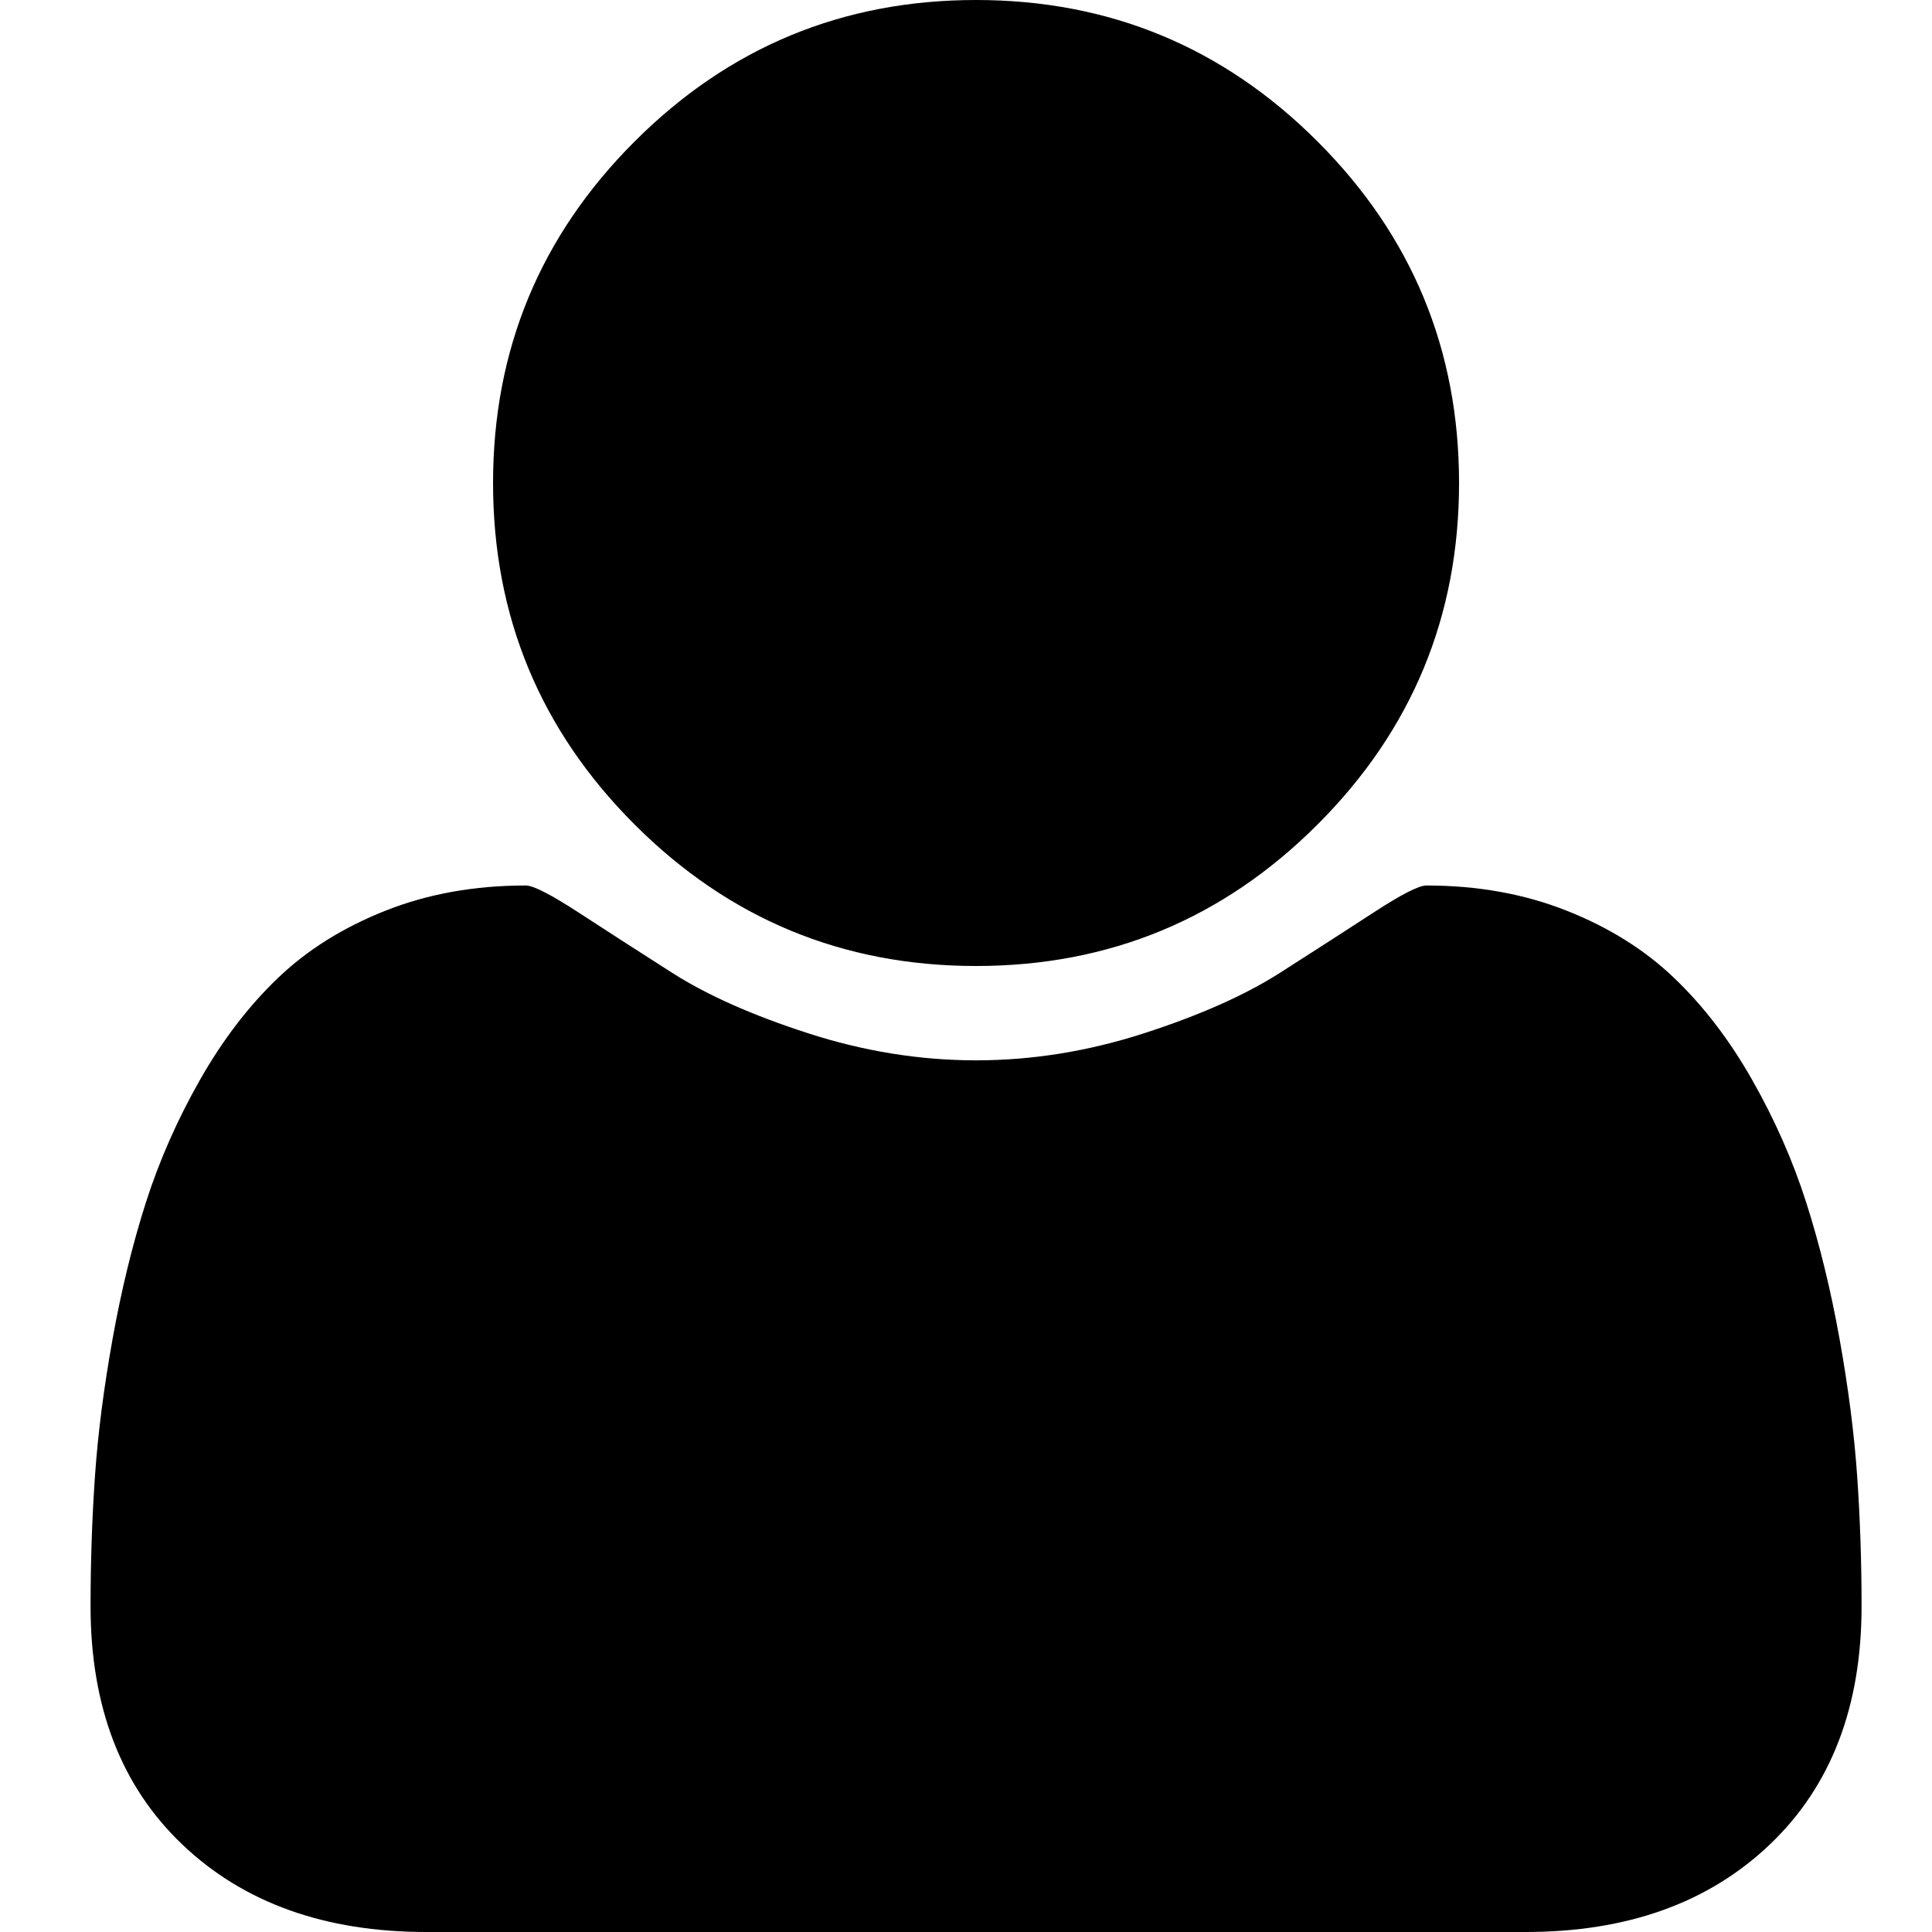
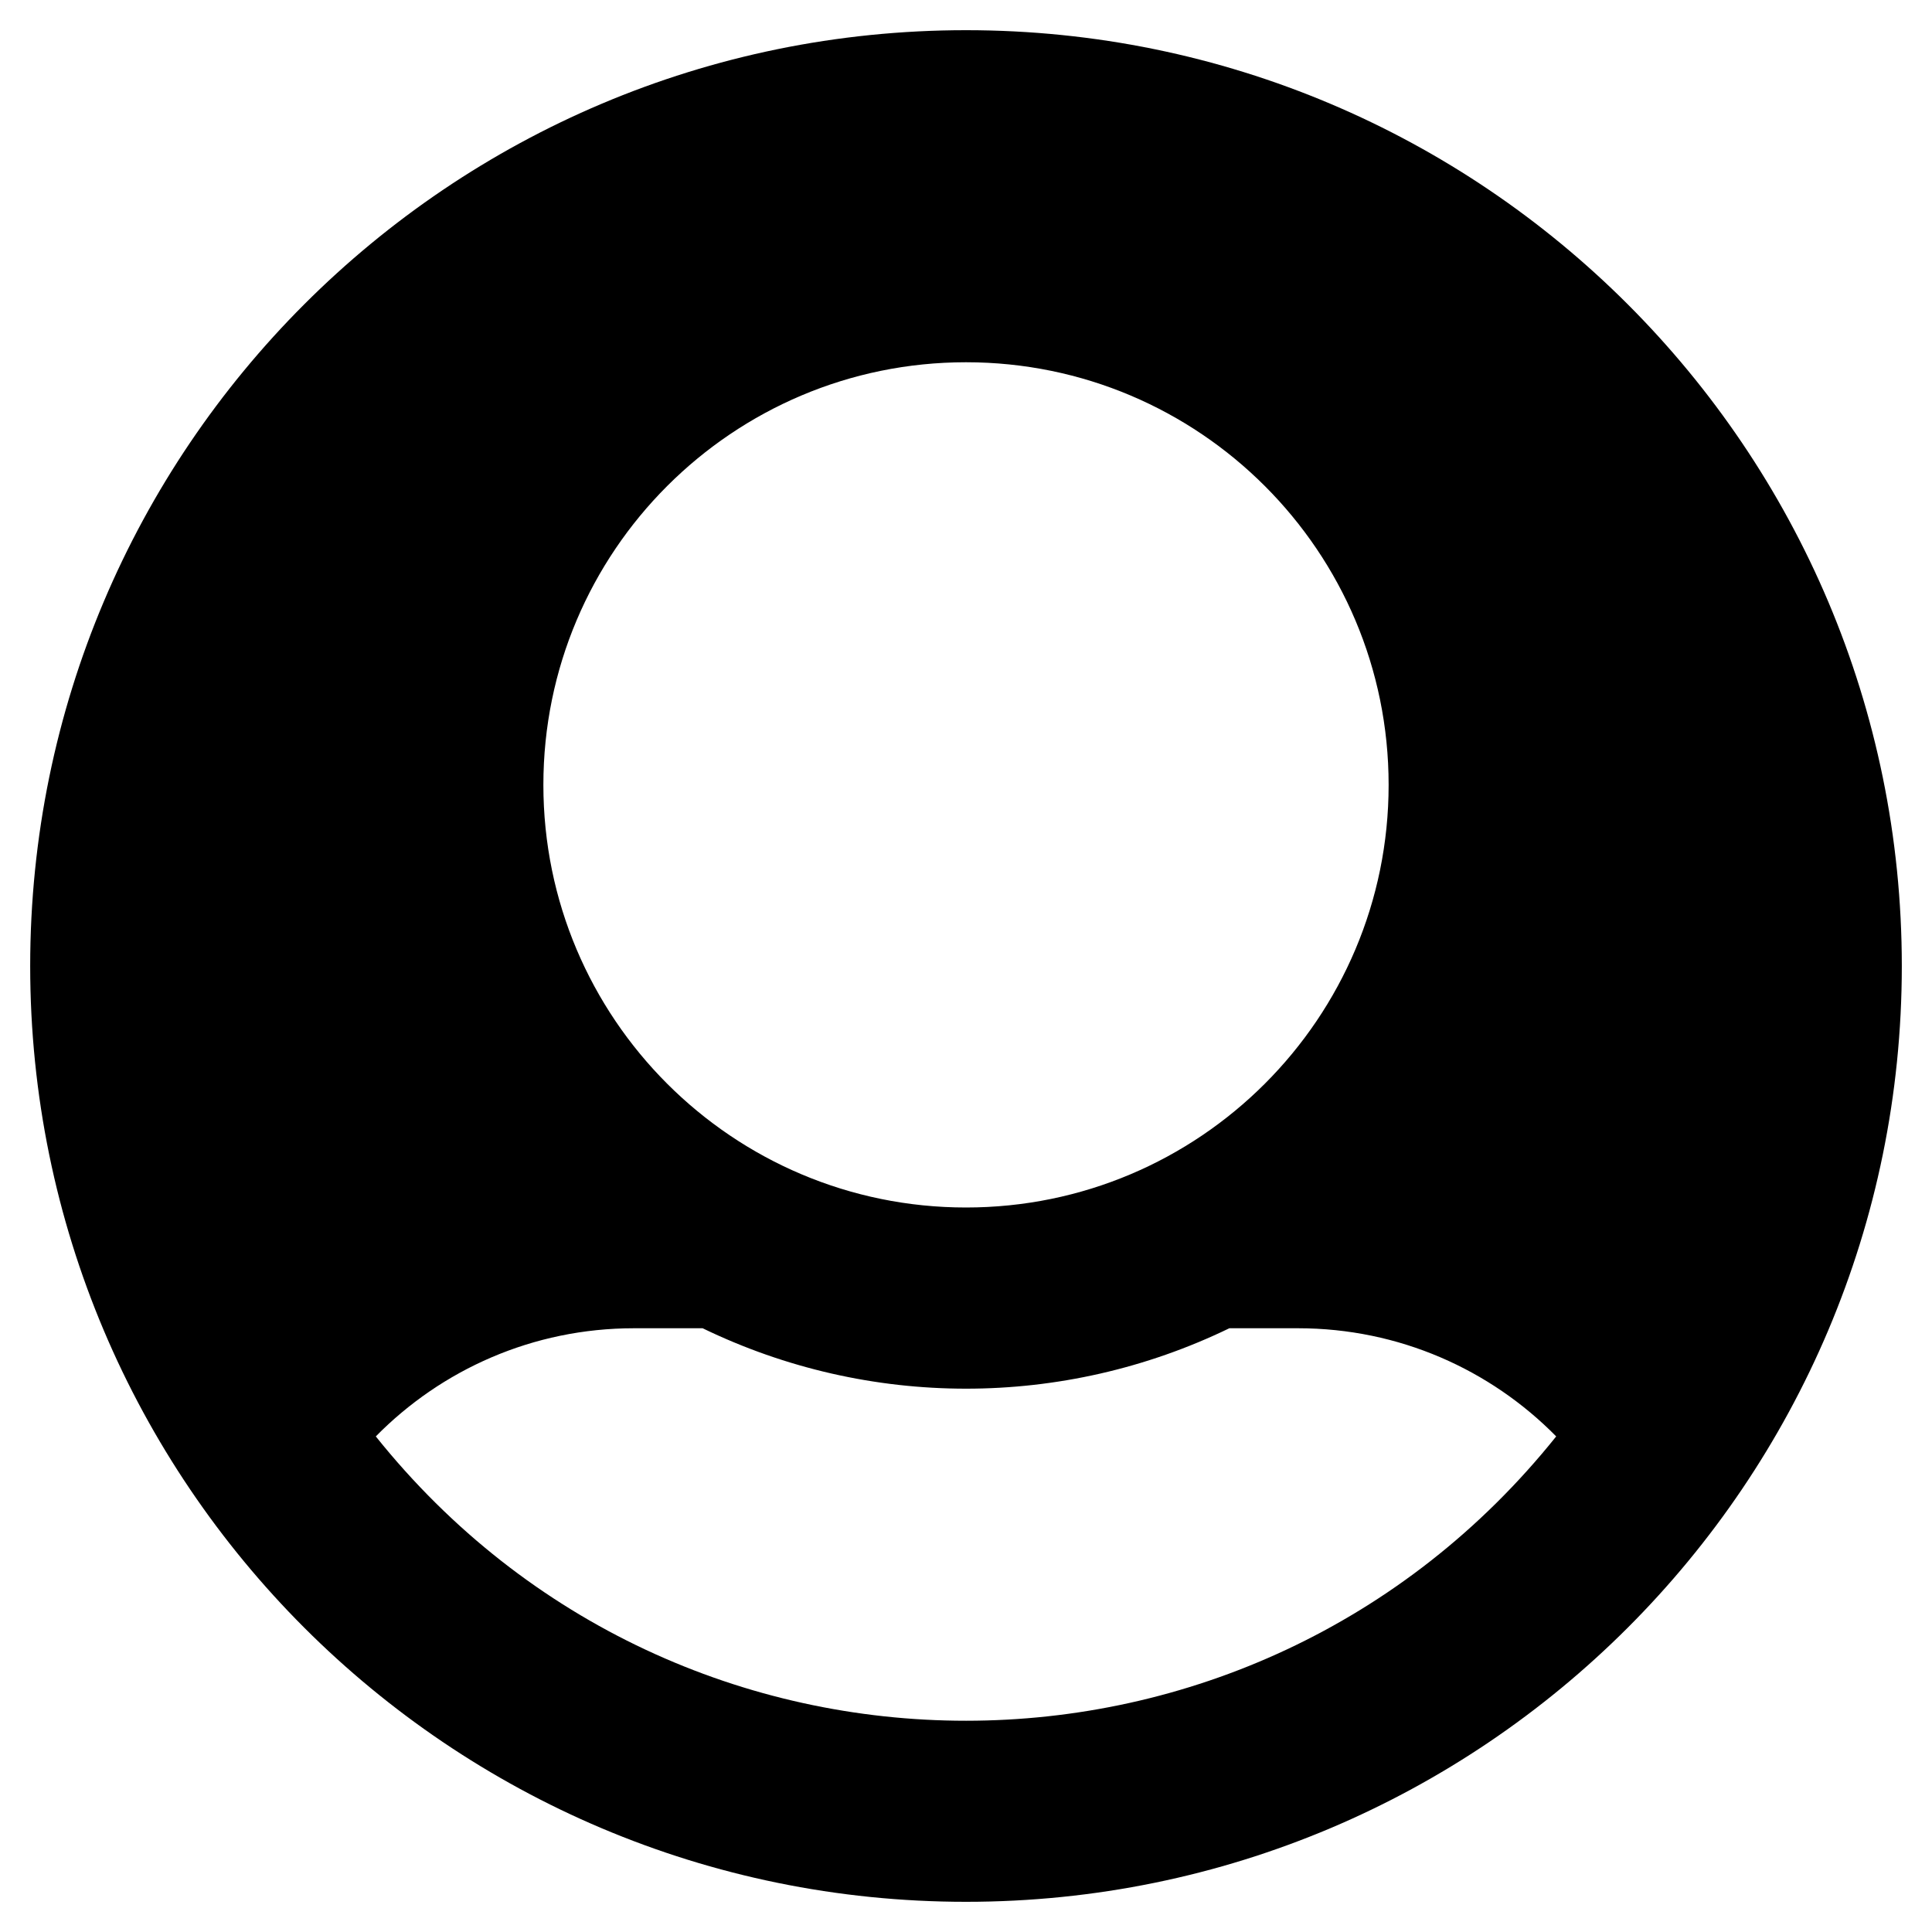
- <svg xmlns="http://www.w3.org/2000/svg" class="icon-person" viewBox="0 0 64 64" version="1.1">
-   <g stroke="none" stroke-width="1" fill="#000000" fill-rule="evenodd">
-     <path d="M61.667,10.792 C61.667,7.458 60.653,4.826 58.625,2.896 C56.597,0.965 53.903,0 50.542,0 L14.125,0 C10.764,0 8.069,0.965 6.042,2.896 C4.014,4.826 3,7.458 3,10.792 C3,12.264 3.049,13.701 3.146,15.104 C3.243,16.507 3.438,18.021 3.729,19.646 C4.021,21.271 4.389,22.778 4.833,24.167 C5.278,25.556 5.875,26.91 6.625,28.229 C7.375,29.549 8.236,30.674 9.208,31.604 C10.181,32.535 11.368,33.278 12.771,33.833 C14.174,34.389 15.722,34.667 17.417,34.667 C17.667,34.667 18.25,34.368 19.167,33.771 C20.083,33.174 21.118,32.507 22.271,31.771 C23.424,31.035 24.924,30.368 26.771,29.771 C28.618,29.174 30.472,28.875 32.333,28.875 C34.194,28.875 36.049,29.174 37.896,29.771 C39.743,30.368 41.243,31.035 42.396,31.771 C43.549,32.507 44.583,33.174 45.5,33.771 C46.417,34.368 47,34.667 47.25,34.667 C48.944,34.667 50.493,34.389 51.896,33.833 C53.299,33.278 54.486,32.535 55.458,31.604 C56.431,30.674 57.292,29.549 58.042,28.229 C58.792,26.91 59.389,25.556 59.833,24.167 C60.278,22.778 60.646,21.271 60.938,19.646 C61.229,18.021 61.424,16.507 61.521,15.104 C61.618,13.701 61.667,12.264 61.667,10.792 L61.667,10.792 Z M48.333,48 C48.333,43.583 46.771,39.812 43.646,36.688 C40.521,33.562 36.75,32 32.333,32 C27.917,32 24.146,33.562 21.021,36.688 C17.896,39.812 16.333,43.583 16.333,48 C16.333,52.417 17.896,56.188 21.021,59.312 C24.146,62.438 27.917,64 32.333,64 C36.75,64 40.521,62.438 43.646,59.312 C46.771,56.188 48.333,52.417 48.333,48 L48.333,48 Z" transform="translate(32.33333, 32) scale(1, -1) translate(-32.33333, -32) " />
-   </g>
+ <svg xmlns="http://www.w3.org/2000/svg" viewBox="0 0 512 512">
+   <path d="M256 8C119.033 8 8 119.033 8 256s111.033 248 248 248 248-111.033 248-248S392.967 8 256 8zM144 208c0-61.856 50.144-112 112-112s112 50.144 112 112-50.144 112-112 112-112-50.144-112-112zm268.408 172.663c-80.346 100.411-232.375 100.53-312.817 0C117.003 362.973 141.218 352 168 352h18.204c44.03 21.336 95.495 21.368 139.592 0H344c26.782 0 50.997 10.973 68.408 28.663z" />
</svg>
